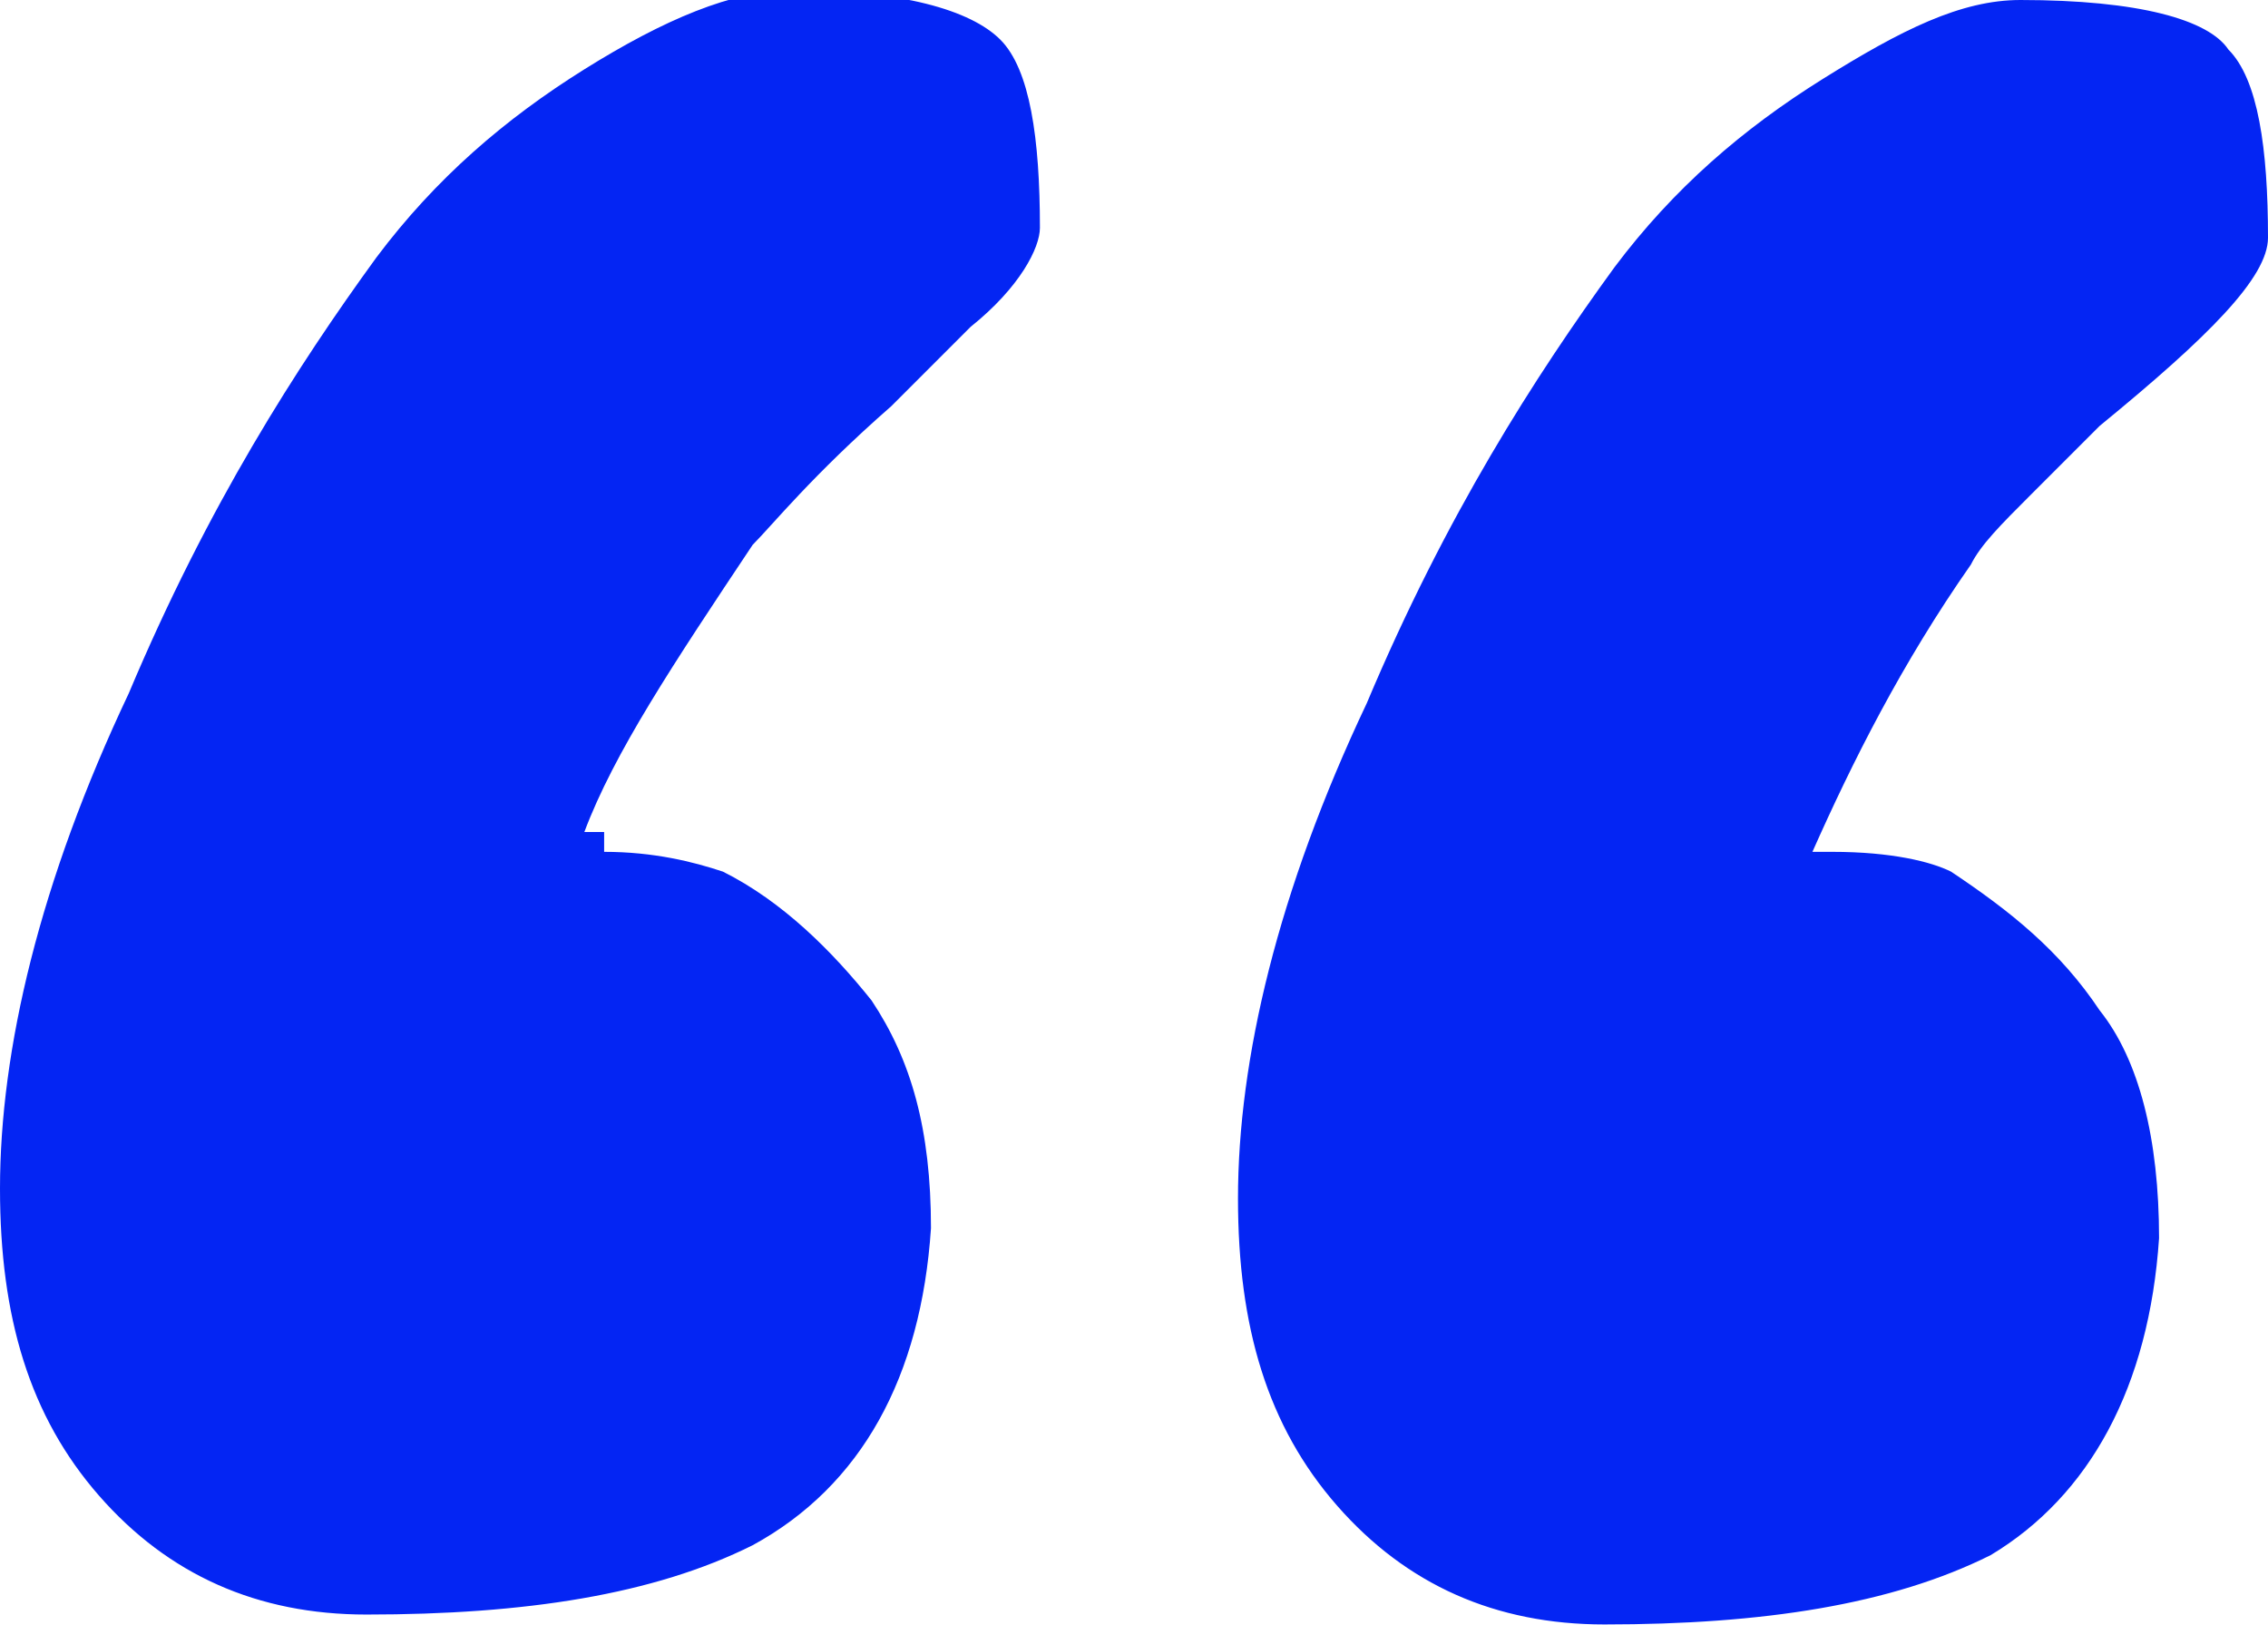
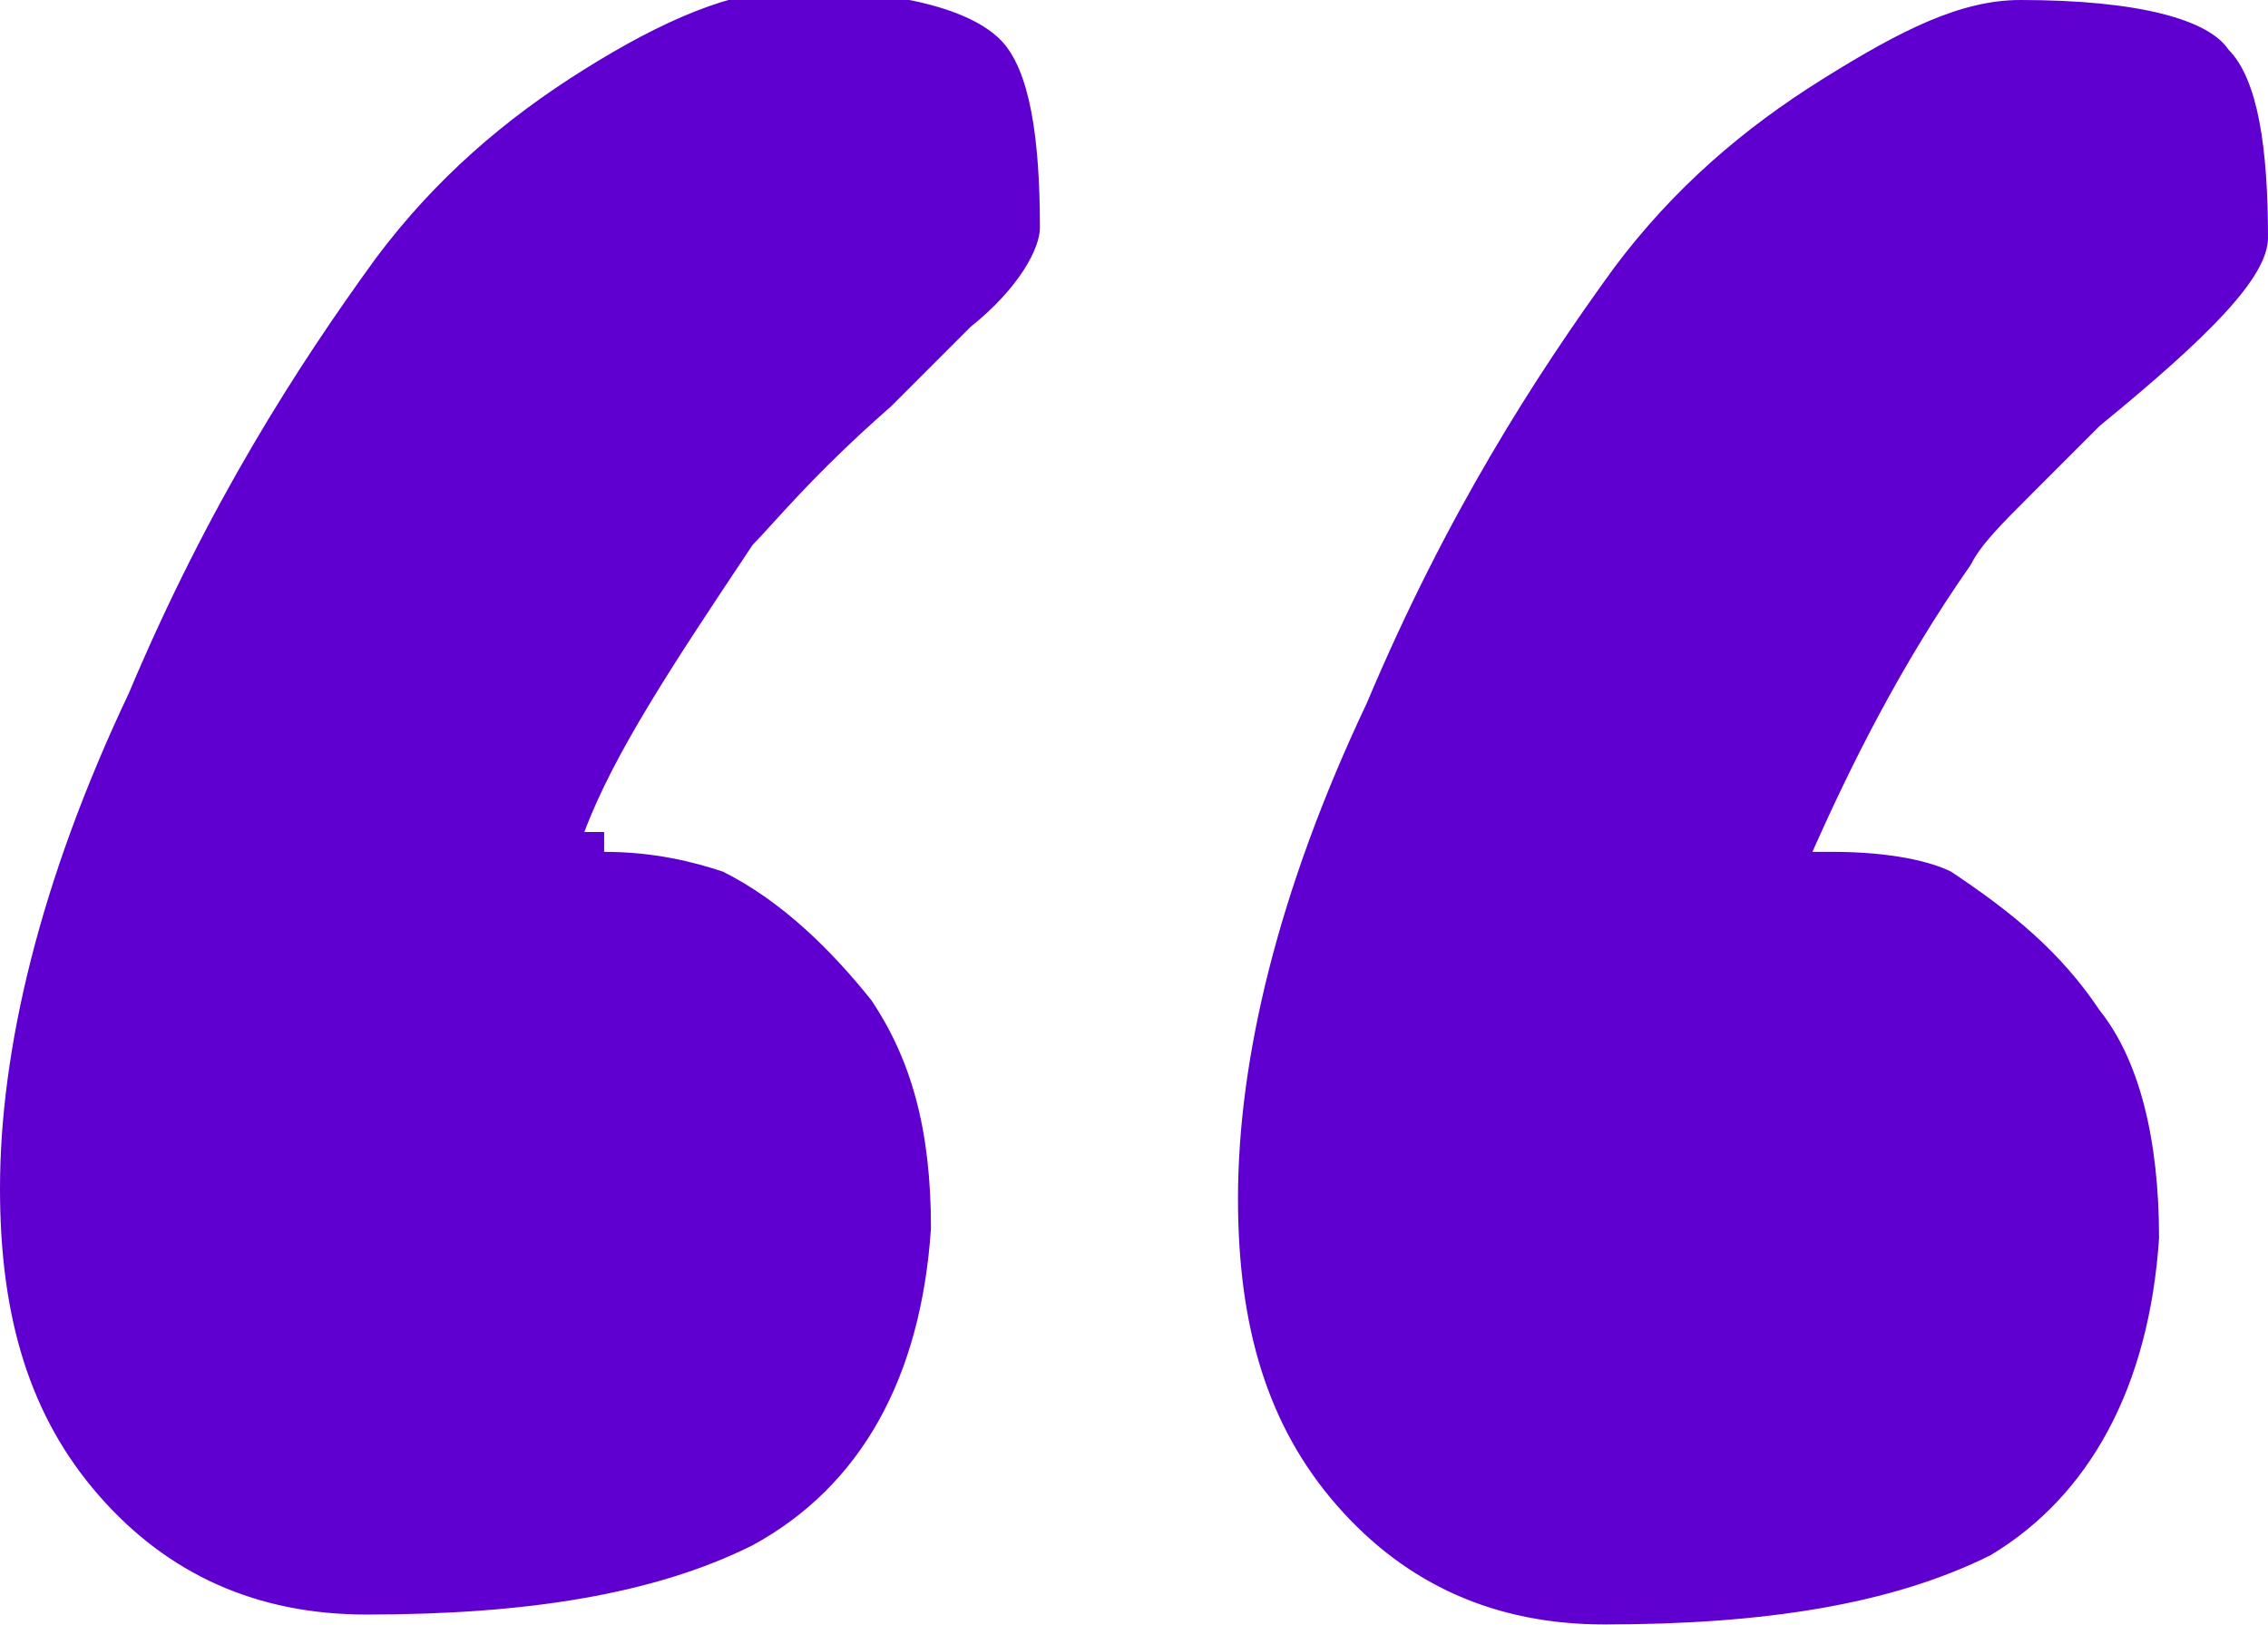
<svg xmlns="http://www.w3.org/2000/svg" version="1.1" id="Lager_1" x="0px" y="0px" viewBox="-466.1 300.5 22.9 16.4" style="enable-background:new -466.1 300.5 22.9 16.4;" xml:space="preserve">
  <style type="text/css">
	.st0{enable-background:new    ;}
- 	.st1{fill:#0425F3;}
+ 	.st1{fill:#5F00D0;}
</style>
  <g id="Page-1">
    <g id="Tool:-Loomio" transform="translate(-176, -2593)">
      <g id="Quote" transform="translate(0, 2561)">
        <g class="st0">
          <path class="st1" d="M-284,341.1c0.5,0,0.9,0.1,1.2,0.2c0.6,0.3,1.1,0.8,1.5,1.3c0.4,0.6,0.6,1.3,0.6,2.3      c-0.1,1.5-0.7,2.6-1.8,3.2c-1,0.5-2.3,0.7-3.9,0.7c-1.1,0-2-0.4-2.7-1.2c-0.7-0.8-1-1.8-1-3.1c0-1.4,0.4-3.1,1.3-5      c0.8-1.9,1.7-3.3,2.5-4.4c0.6-0.8,1.3-1.4,2.1-1.9c0.8-0.5,1.5-0.8,2.1-0.8c1.1,0,1.8,0.2,2.1,0.5c0.3,0.3,0.4,1,0.4,1.9      c0,0.2-0.2,0.6-0.7,1c-0.5,0.5-0.7,0.7-0.8,0.8c-0.8,0.7-1.2,1.2-1.4,1.4c-0.8,1.2-1.4,2.1-1.7,2.9H-284z M-271.6,341.1      c0.6,0,1,0.1,1.2,0.2c0.6,0.4,1.1,0.8,1.5,1.4c0.4,0.5,0.6,1.3,0.6,2.3c-0.1,1.5-0.7,2.6-1.7,3.2c-1,0.5-2.3,0.7-3.9,0.7      c-1.1,0-2-0.4-2.7-1.2c-0.7-0.8-1-1.8-1-3.1c0-1.4,0.4-3.1,1.3-5c0.8-1.9,1.7-3.3,2.5-4.4c0.6-0.8,1.3-1.4,2.1-1.9      c0.8-0.5,1.4-0.8,2-0.8c1.2,0,1.9,0.2,2.1,0.5c0.3,0.3,0.4,1,0.4,1.9c0,0.4-0.6,1-1.7,1.9c-0.2,0.2-0.4,0.4-0.7,0.7      s-0.5,0.5-0.6,0.7c-0.7,1-1.2,2-1.6,2.9H-271.6z" />
        </g>
      </g>
    </g>
  </g>
</svg>
